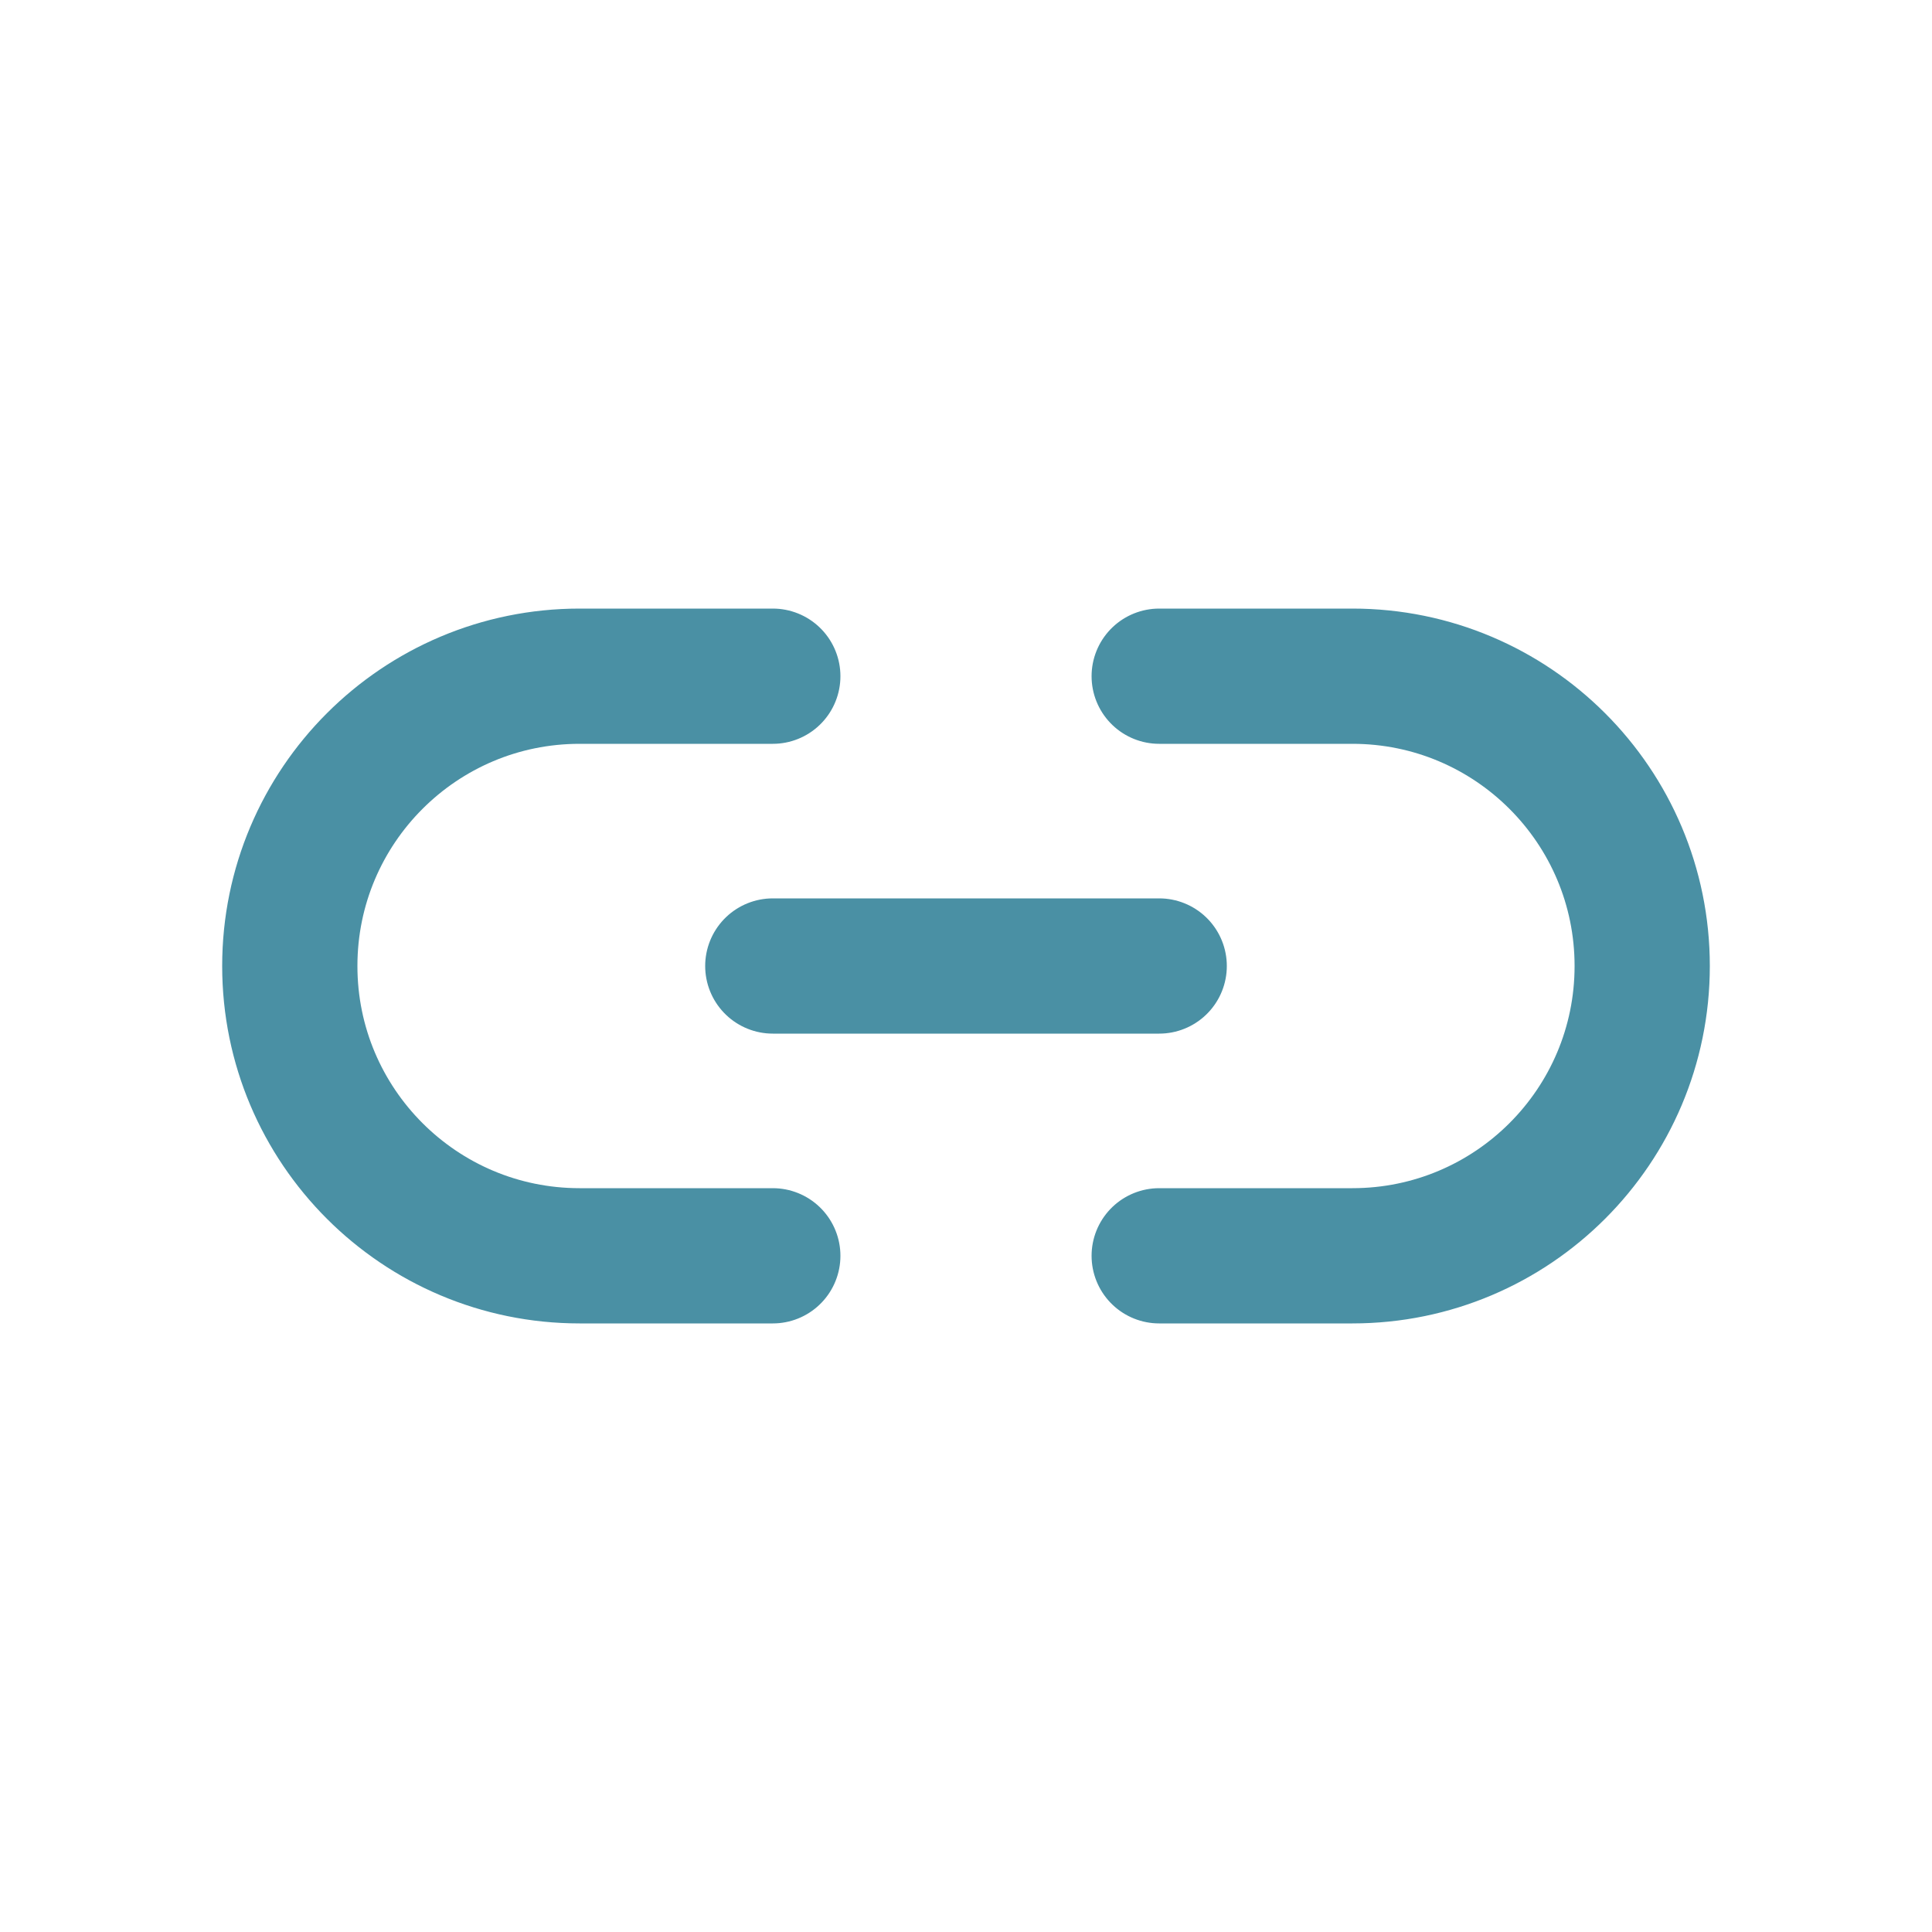
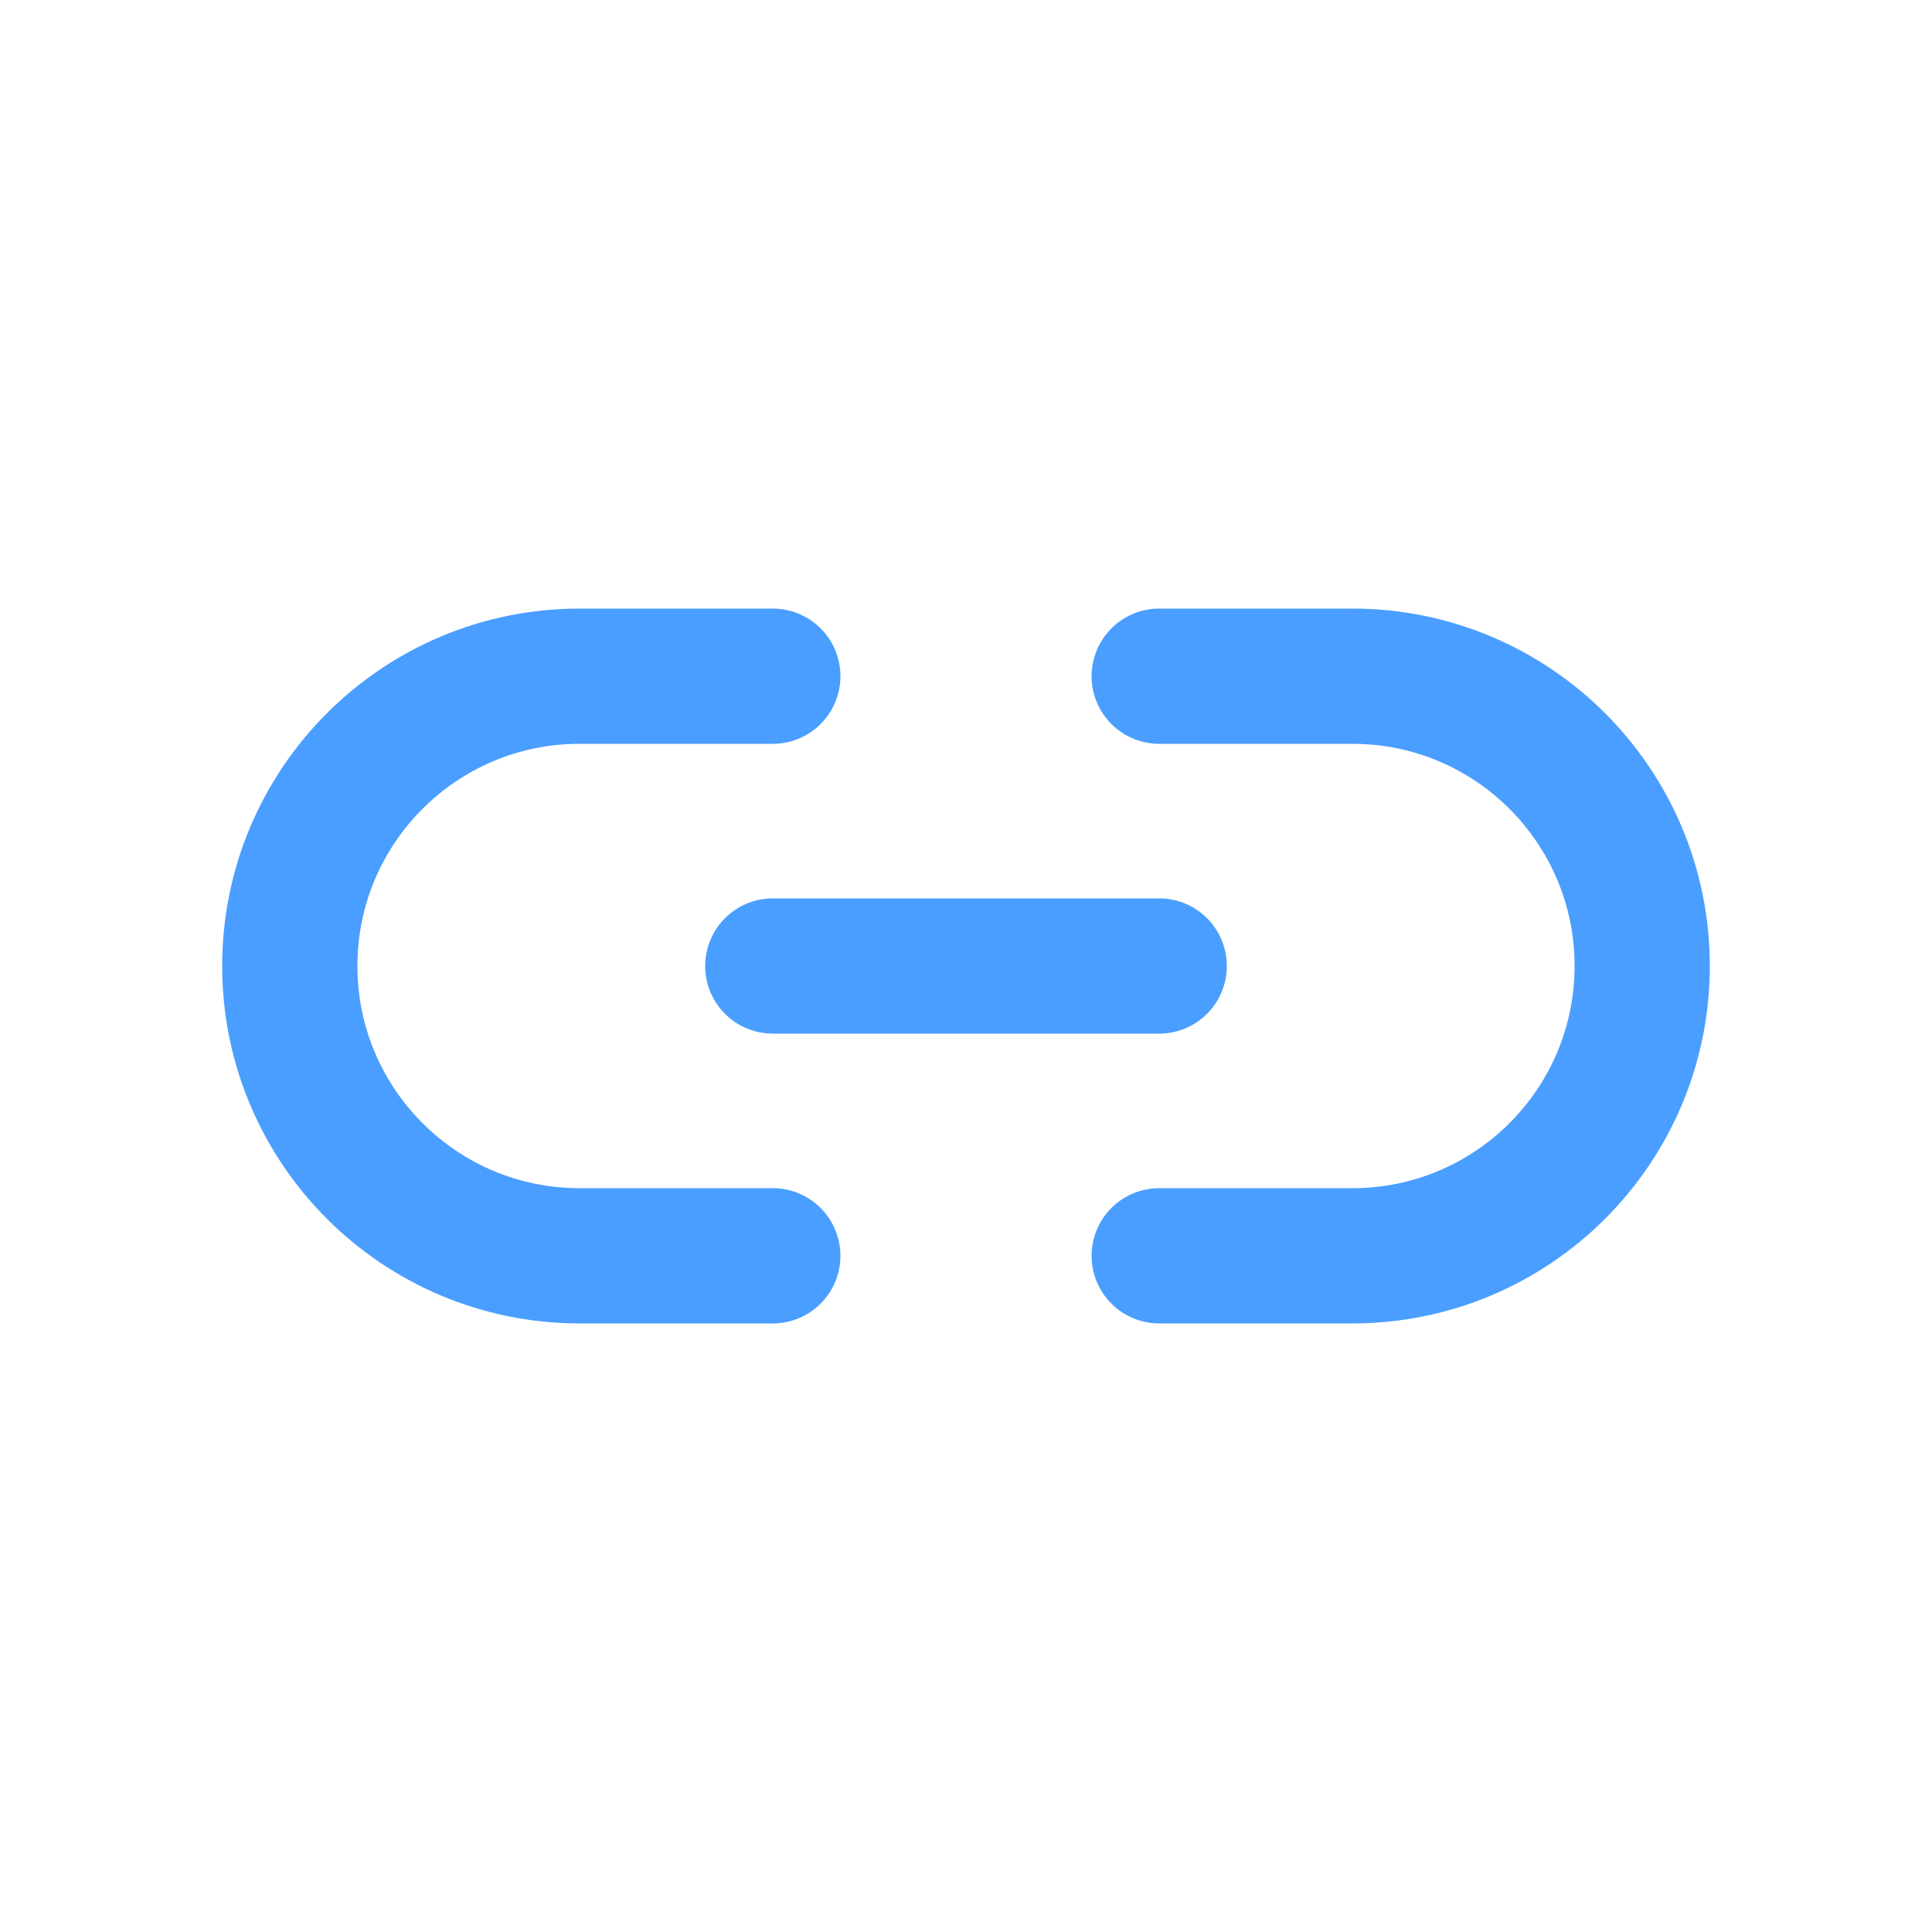
- <svg xmlns="http://www.w3.org/2000/svg" viewBox="0 0 20 20" width="20" height="20" fill="none" stroke="#4A90A4" stroke-width="1.4" stroke-linecap="round" stroke-linejoin="round">
+ <svg xmlns="http://www.w3.org/2000/svg" viewBox="0 0 20 20" width="20" height="20" fill="none" stroke="#4A9EFF" stroke-width="1.4" stroke-linecap="round" stroke-linejoin="round">
  <path d="M8,7 L6,7 A3,3 0 0,0 6,13 L8,13" />
  <path d="M12,7 L14,7 A3,3 0 0,1 14,13 L12,13" />
  <line x1="8" y1="10" x2="12" y2="10" />
</svg>
